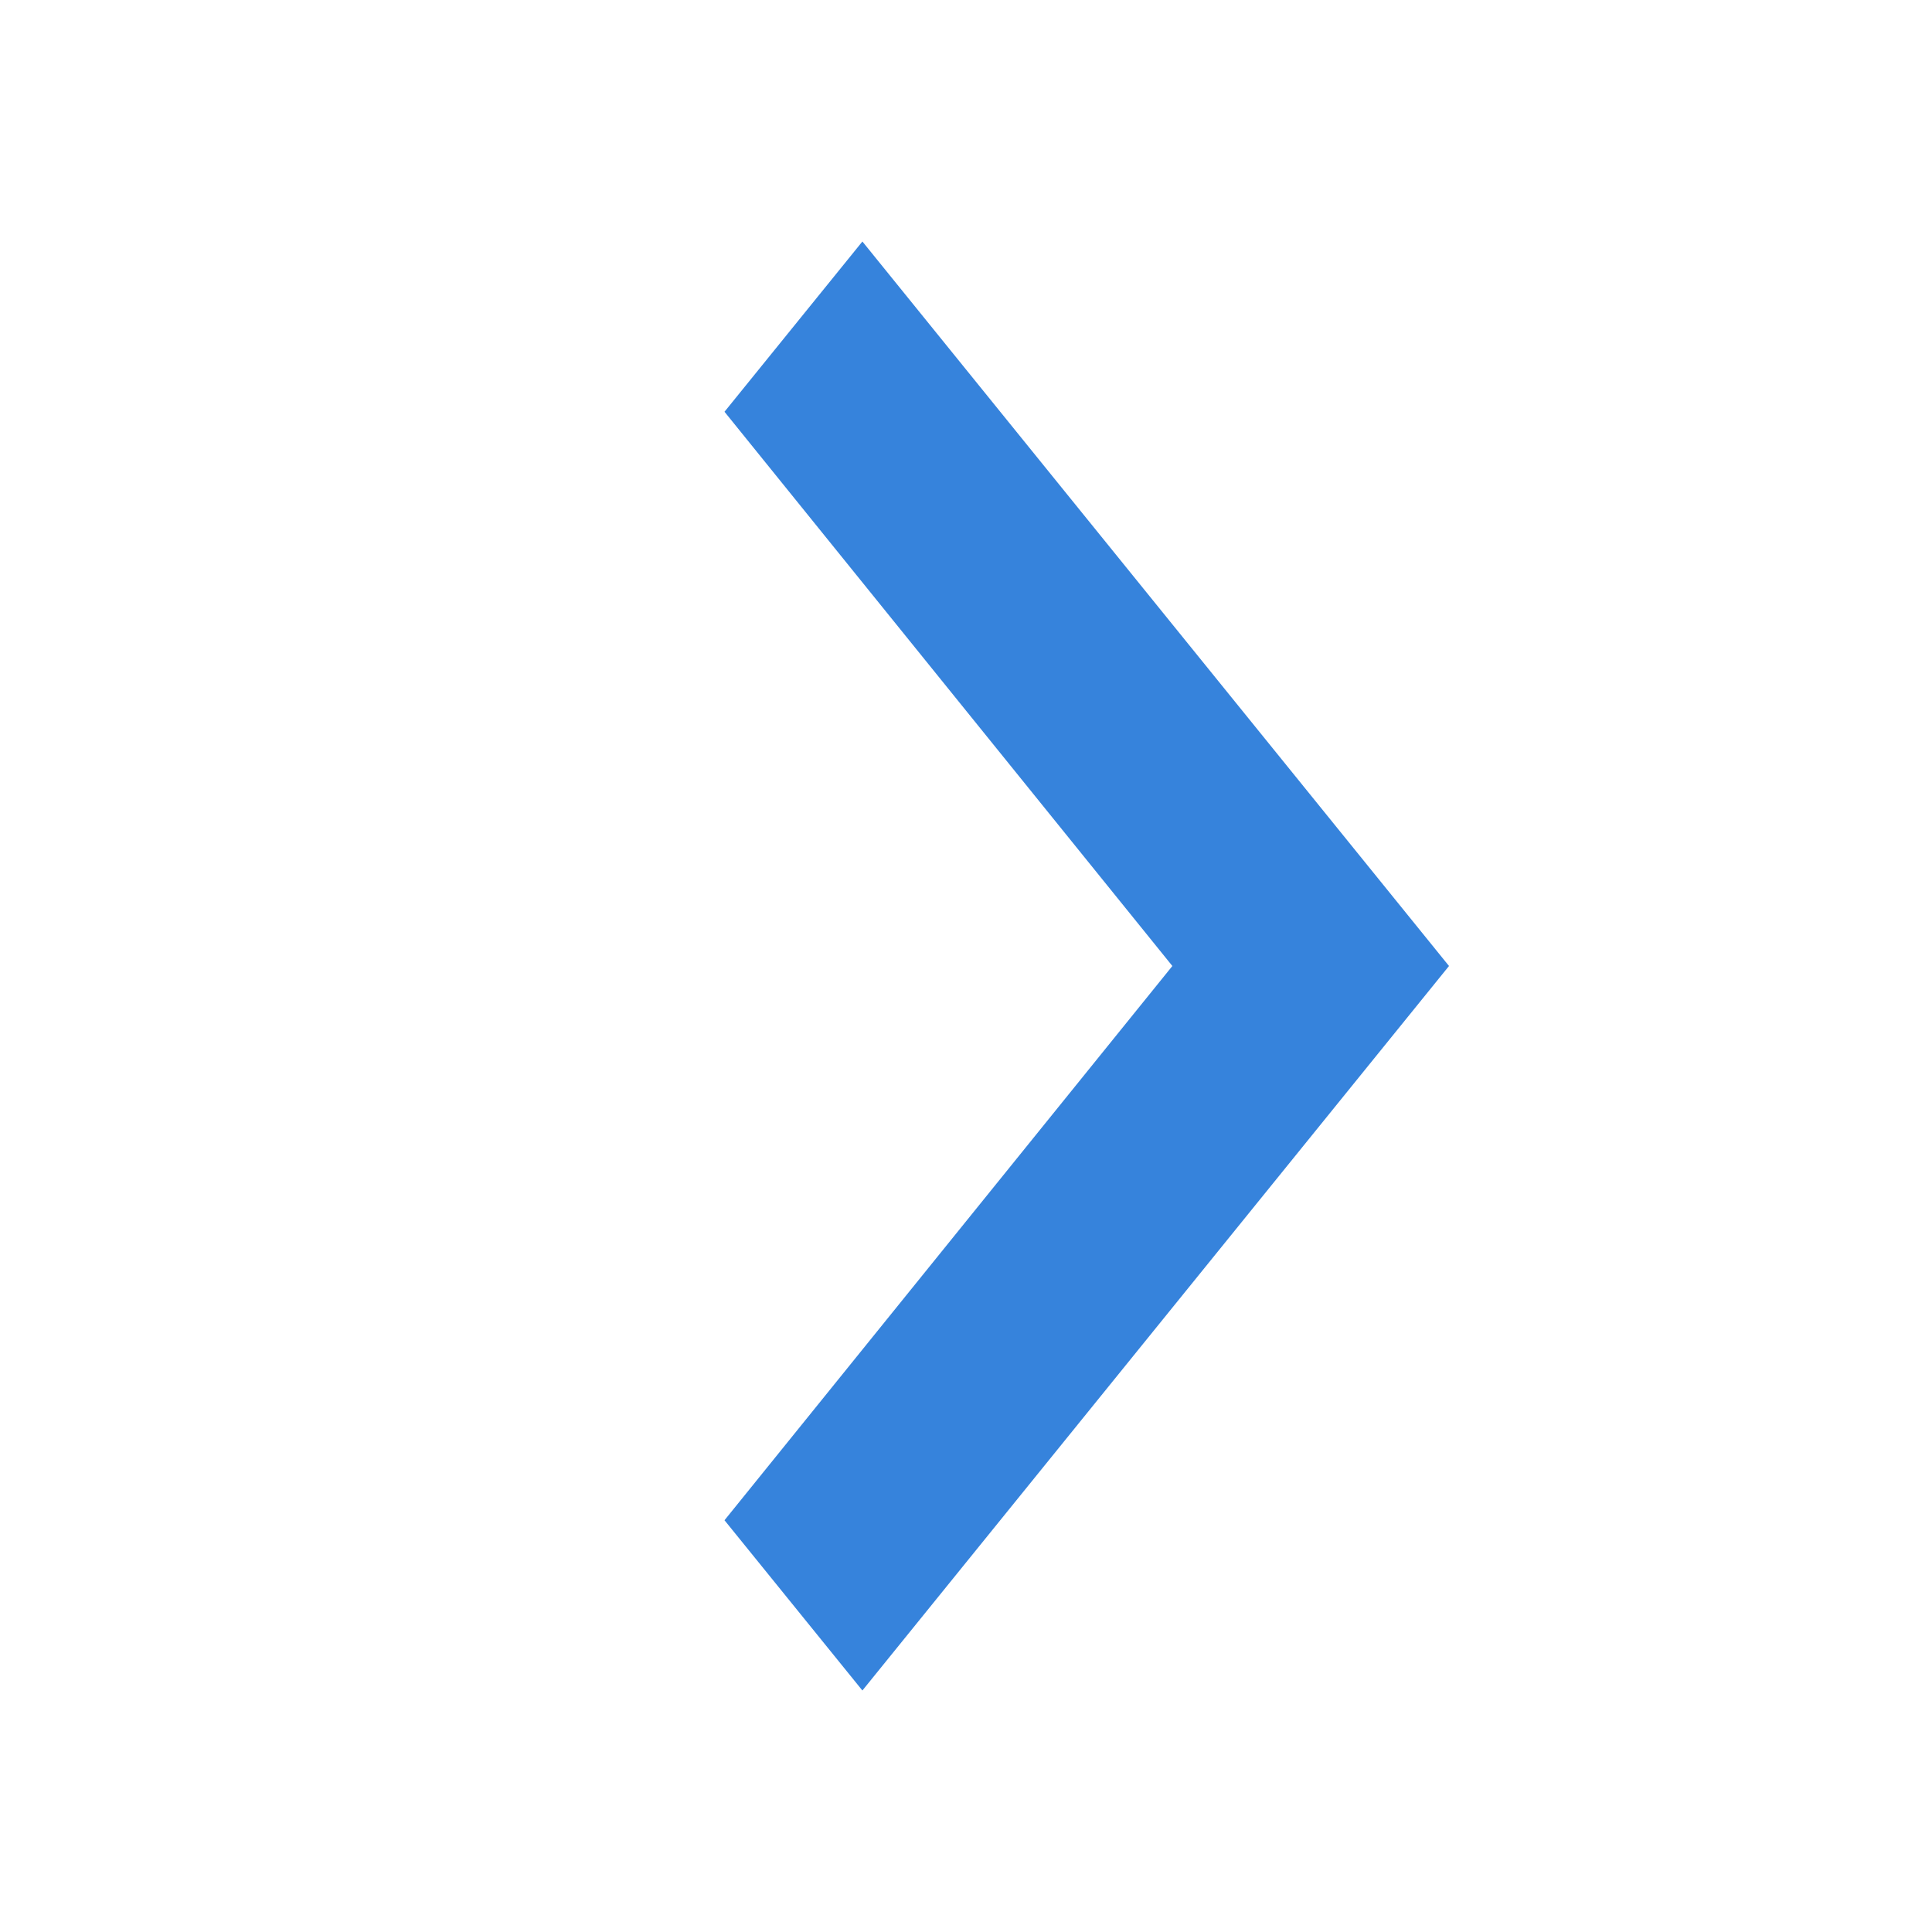
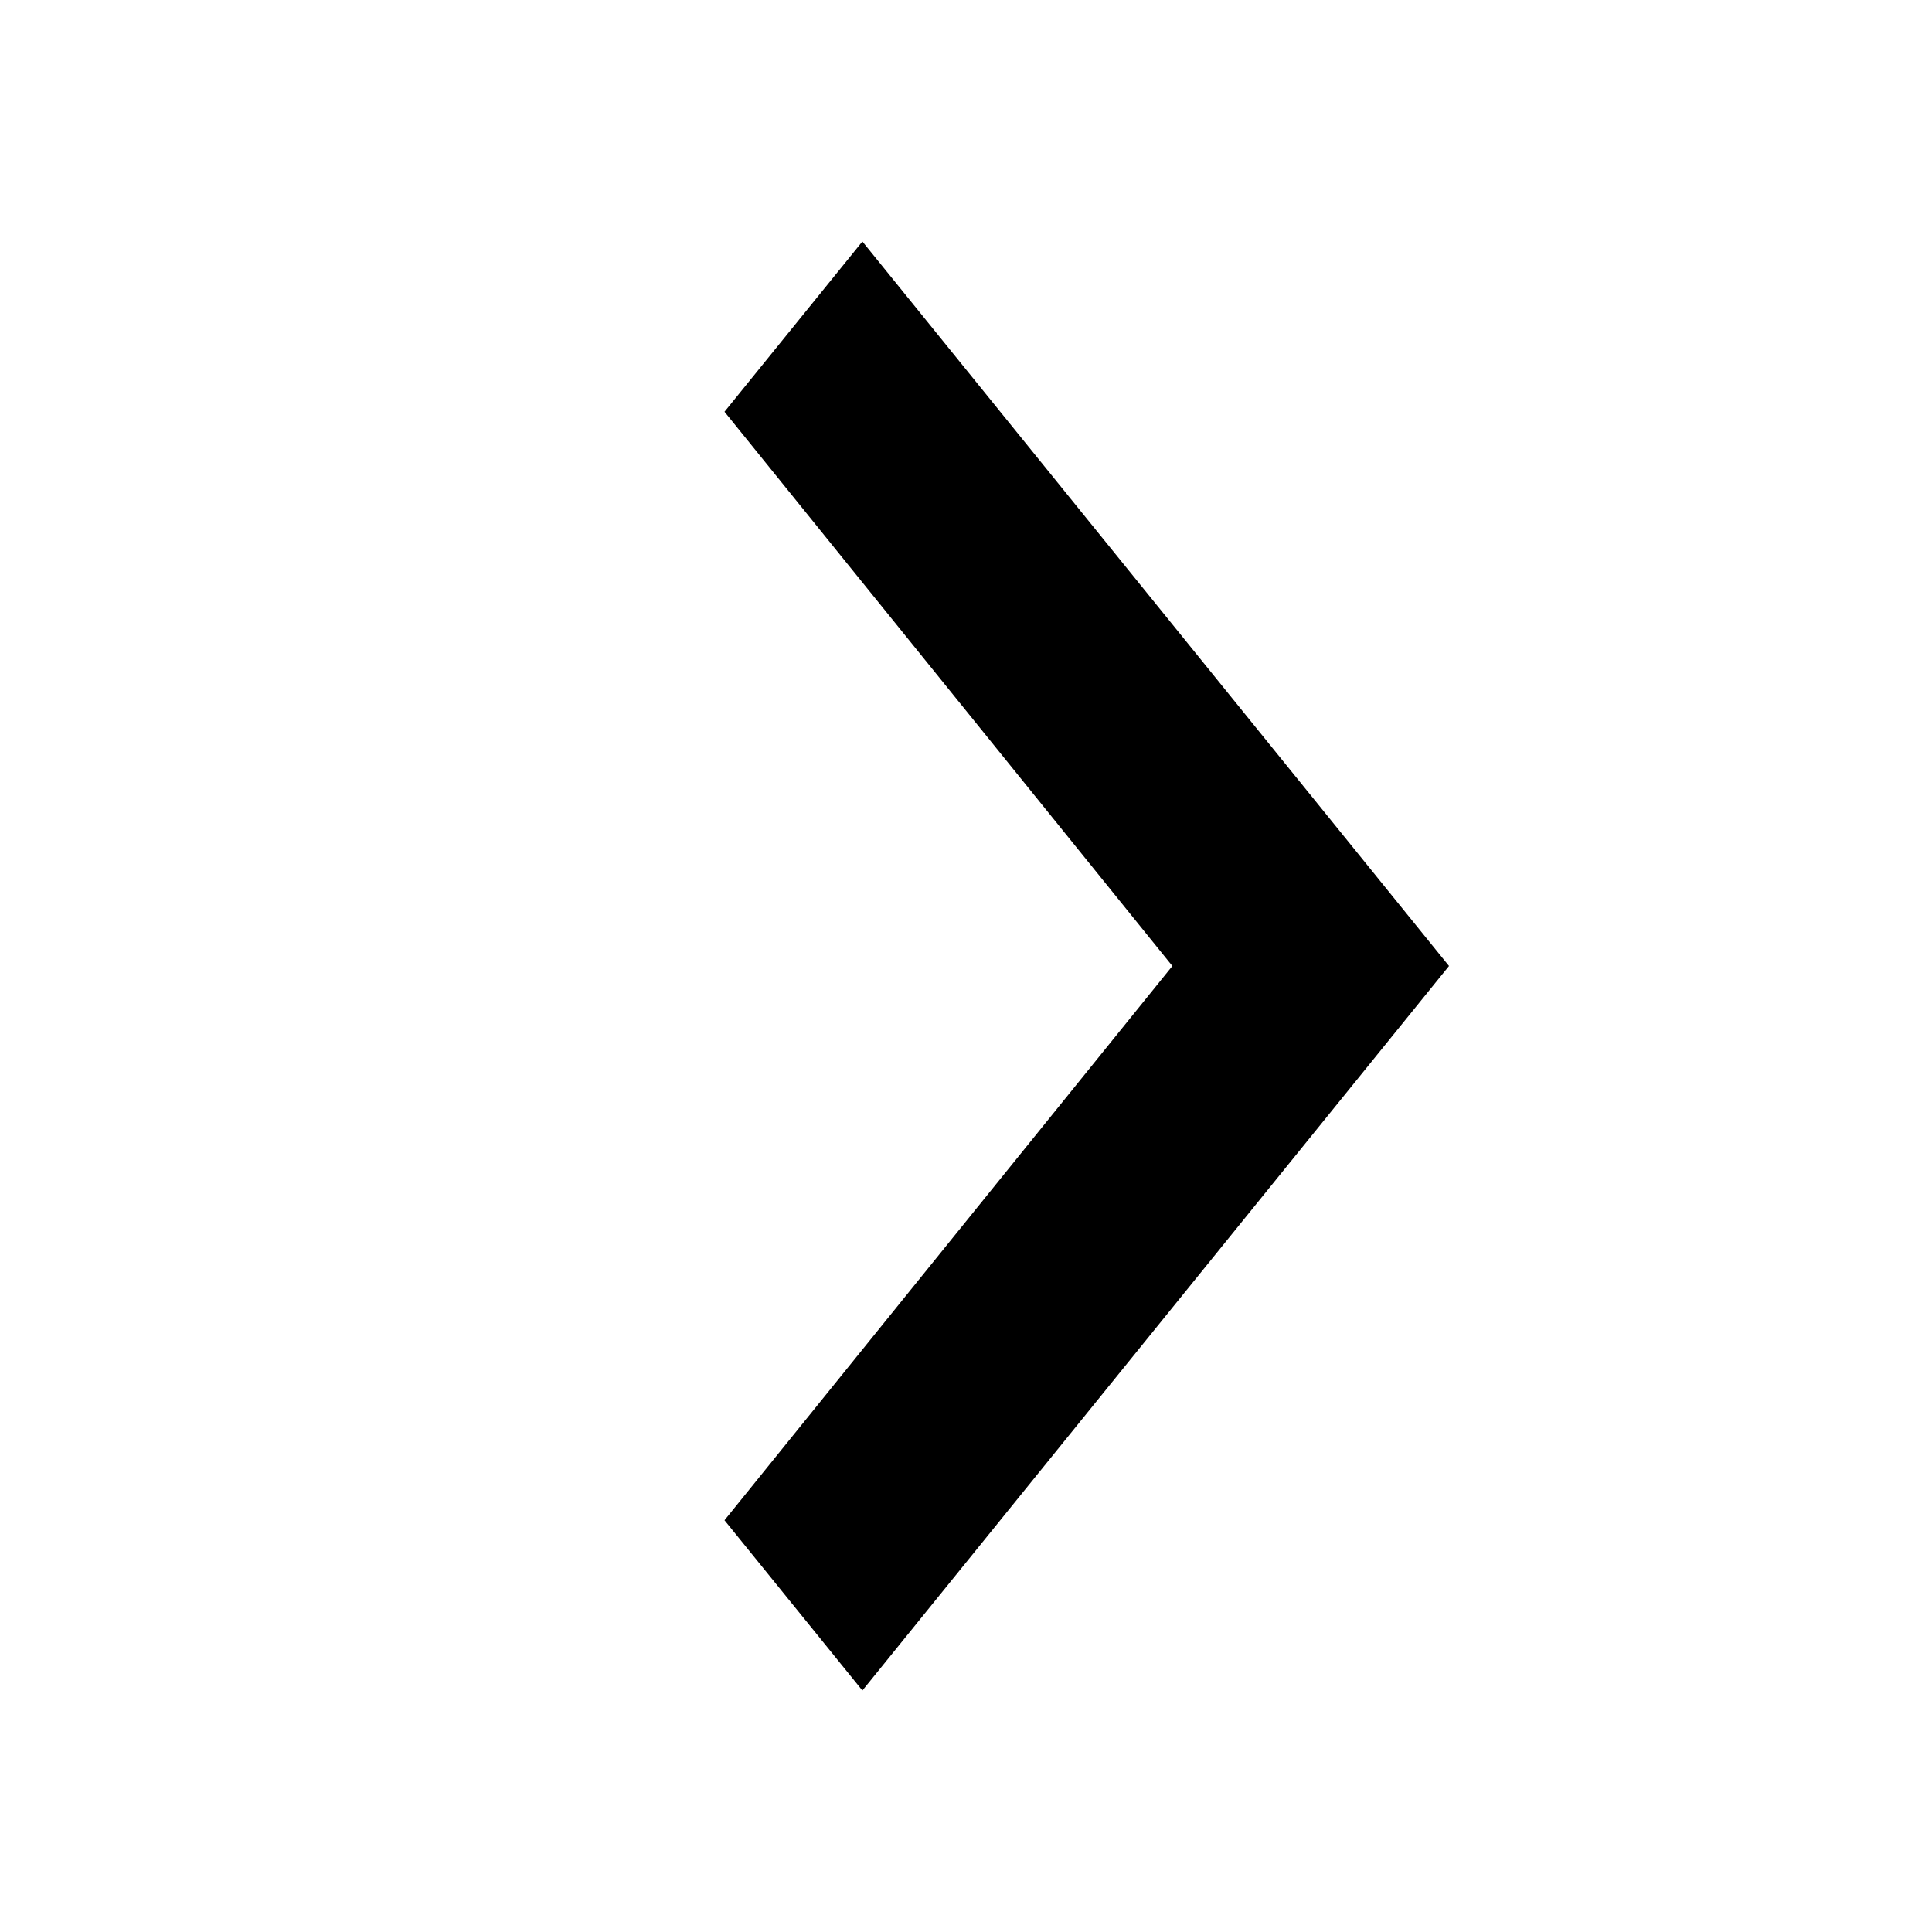
<svg xmlns="http://www.w3.org/2000/svg" width="16px" height="16px" viewBox="0 0 16 16" version="1.1">
  <g id="icon_pointer" stroke="none" stroke-width="1" fill="none" fill-rule="evenodd">
-     <polygon id="icon-/-" fill="#3683DC" fill-rule="nonzero" transform="translate(9, 8) scale(1, -1) rotate(-90) translate(-9, -8) " points="4.41 5 9 8.709 13.59 5 15 6.142 9 11 3 6.142" />
+     <polygon id="icon-/-" fill="currentColor" fill-rule="nonzero" transform="translate(9, 8) scale(1, -1) rotate(-90) translate(-9, -8) " points="4.41 5 9 8.709 13.59 5 15 6.142 9 11 3 6.142" />
  </g>
</svg>
